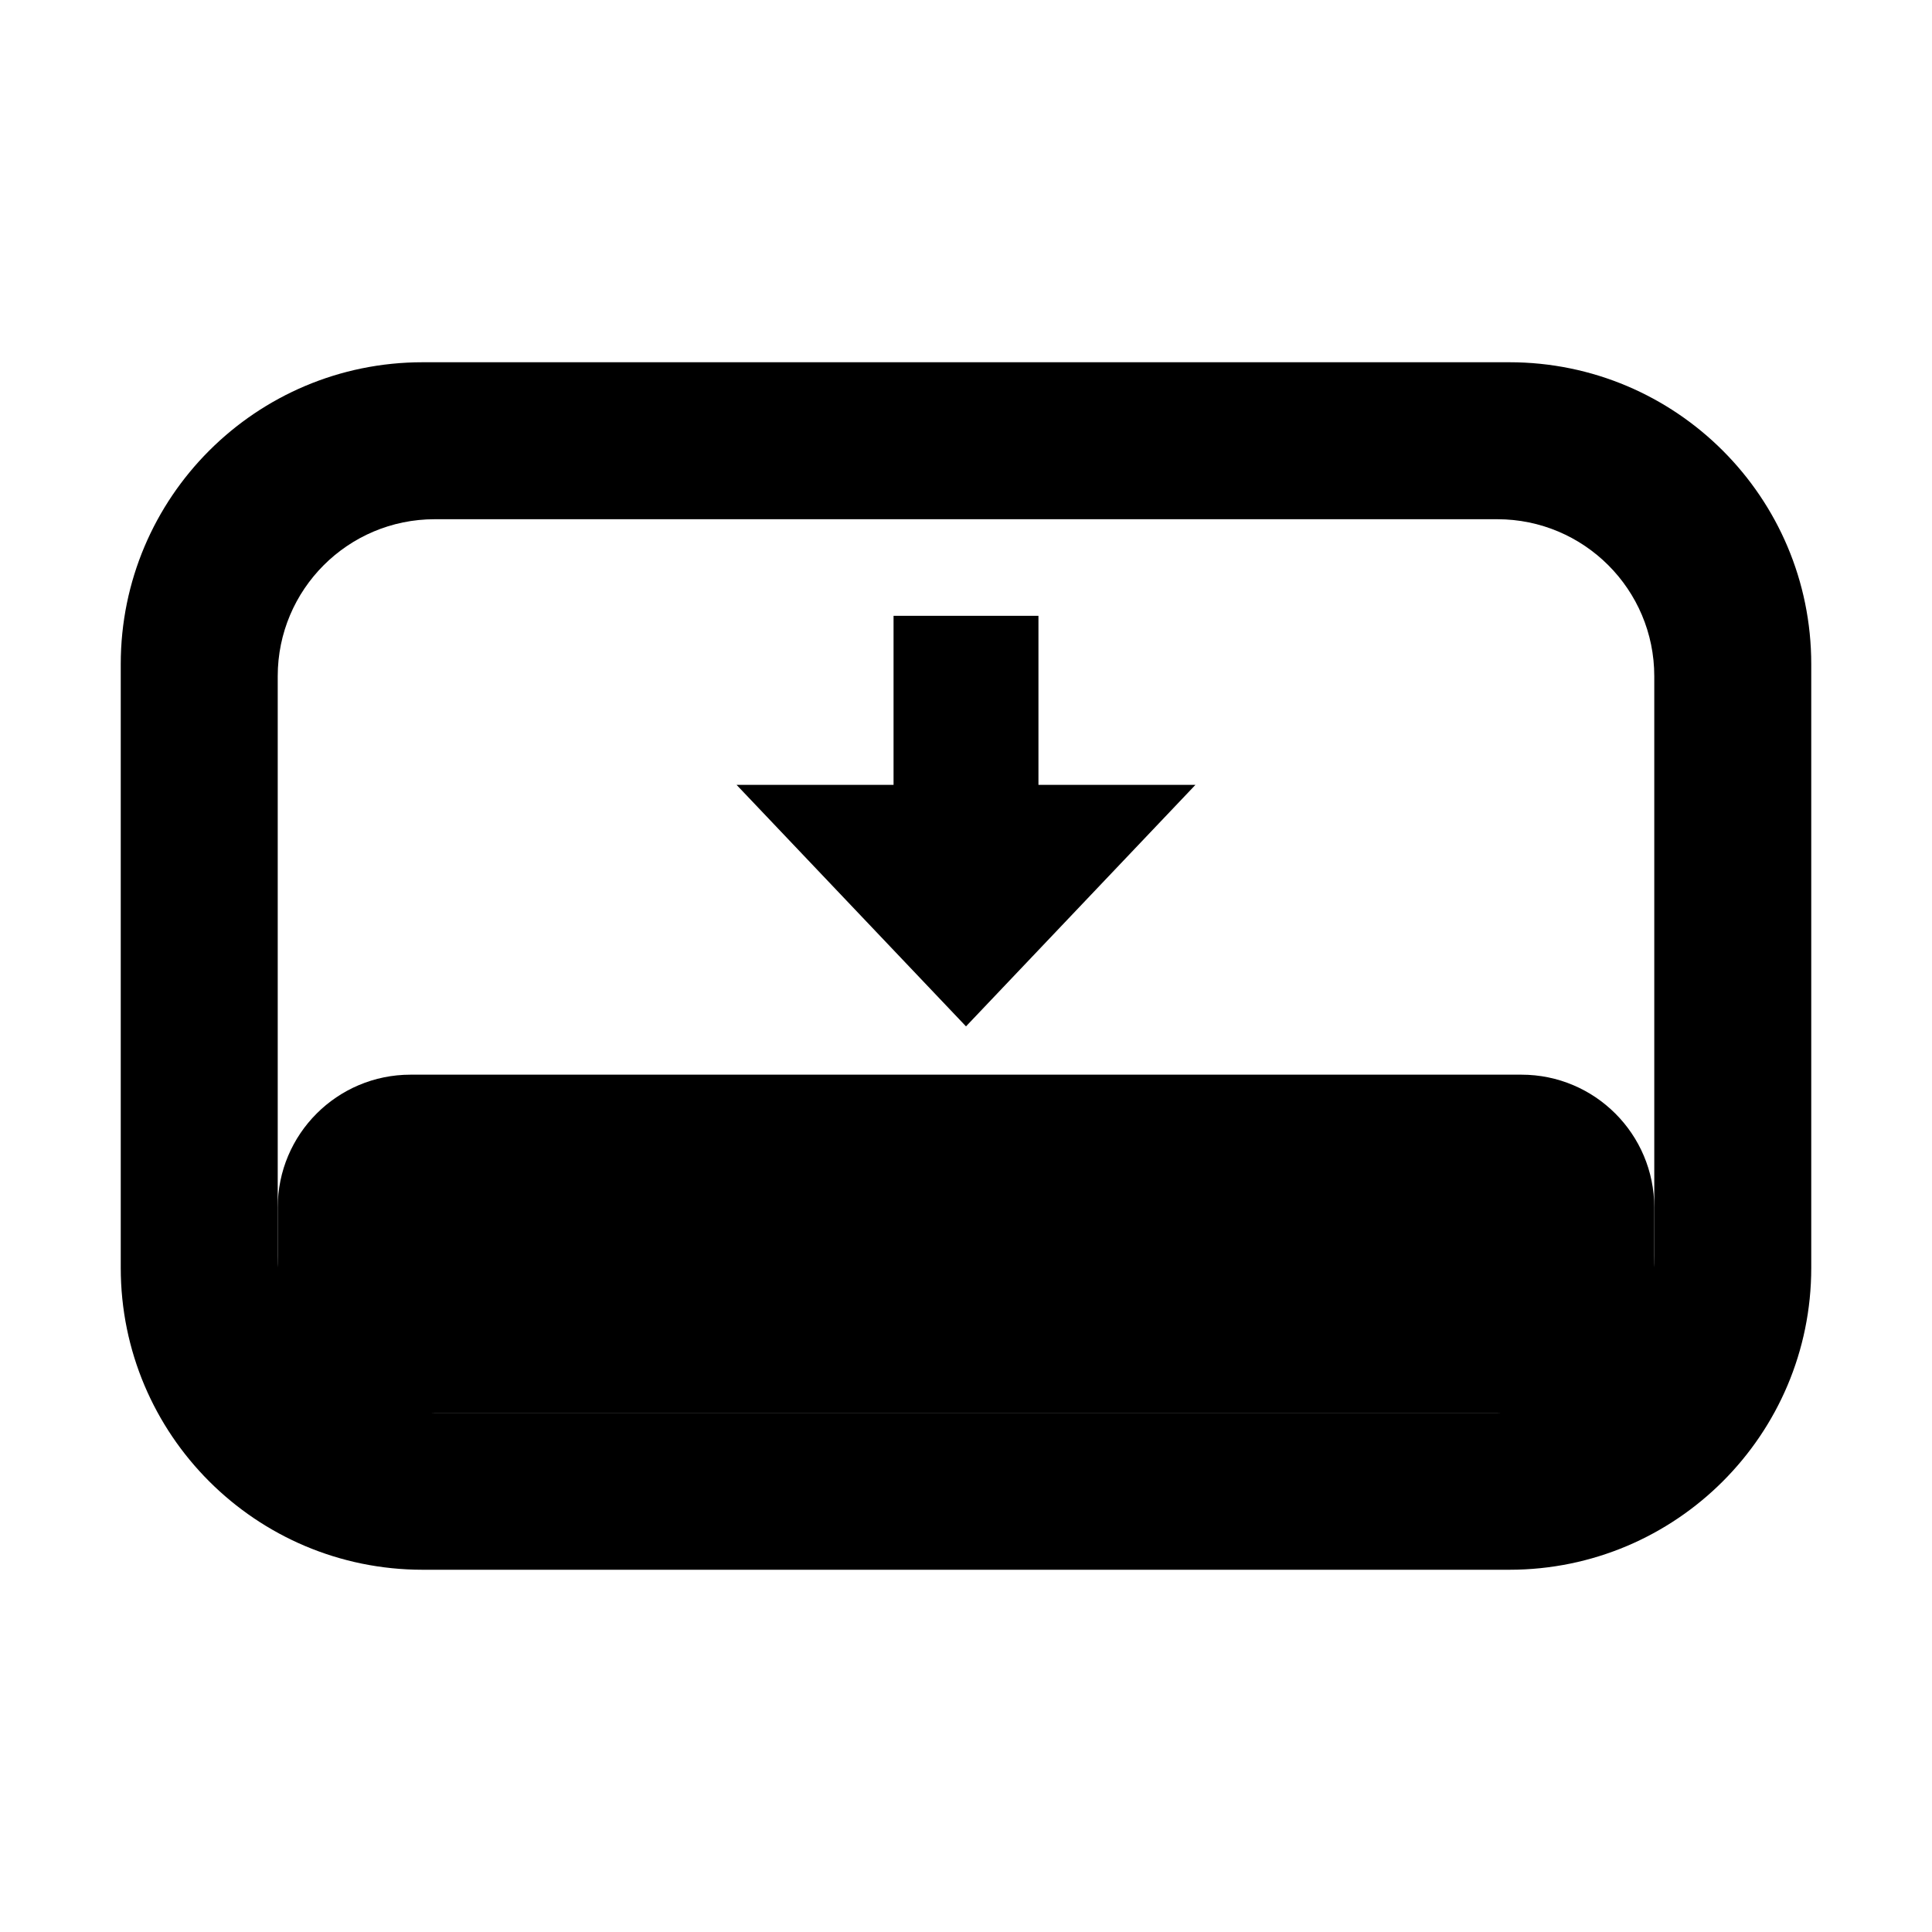
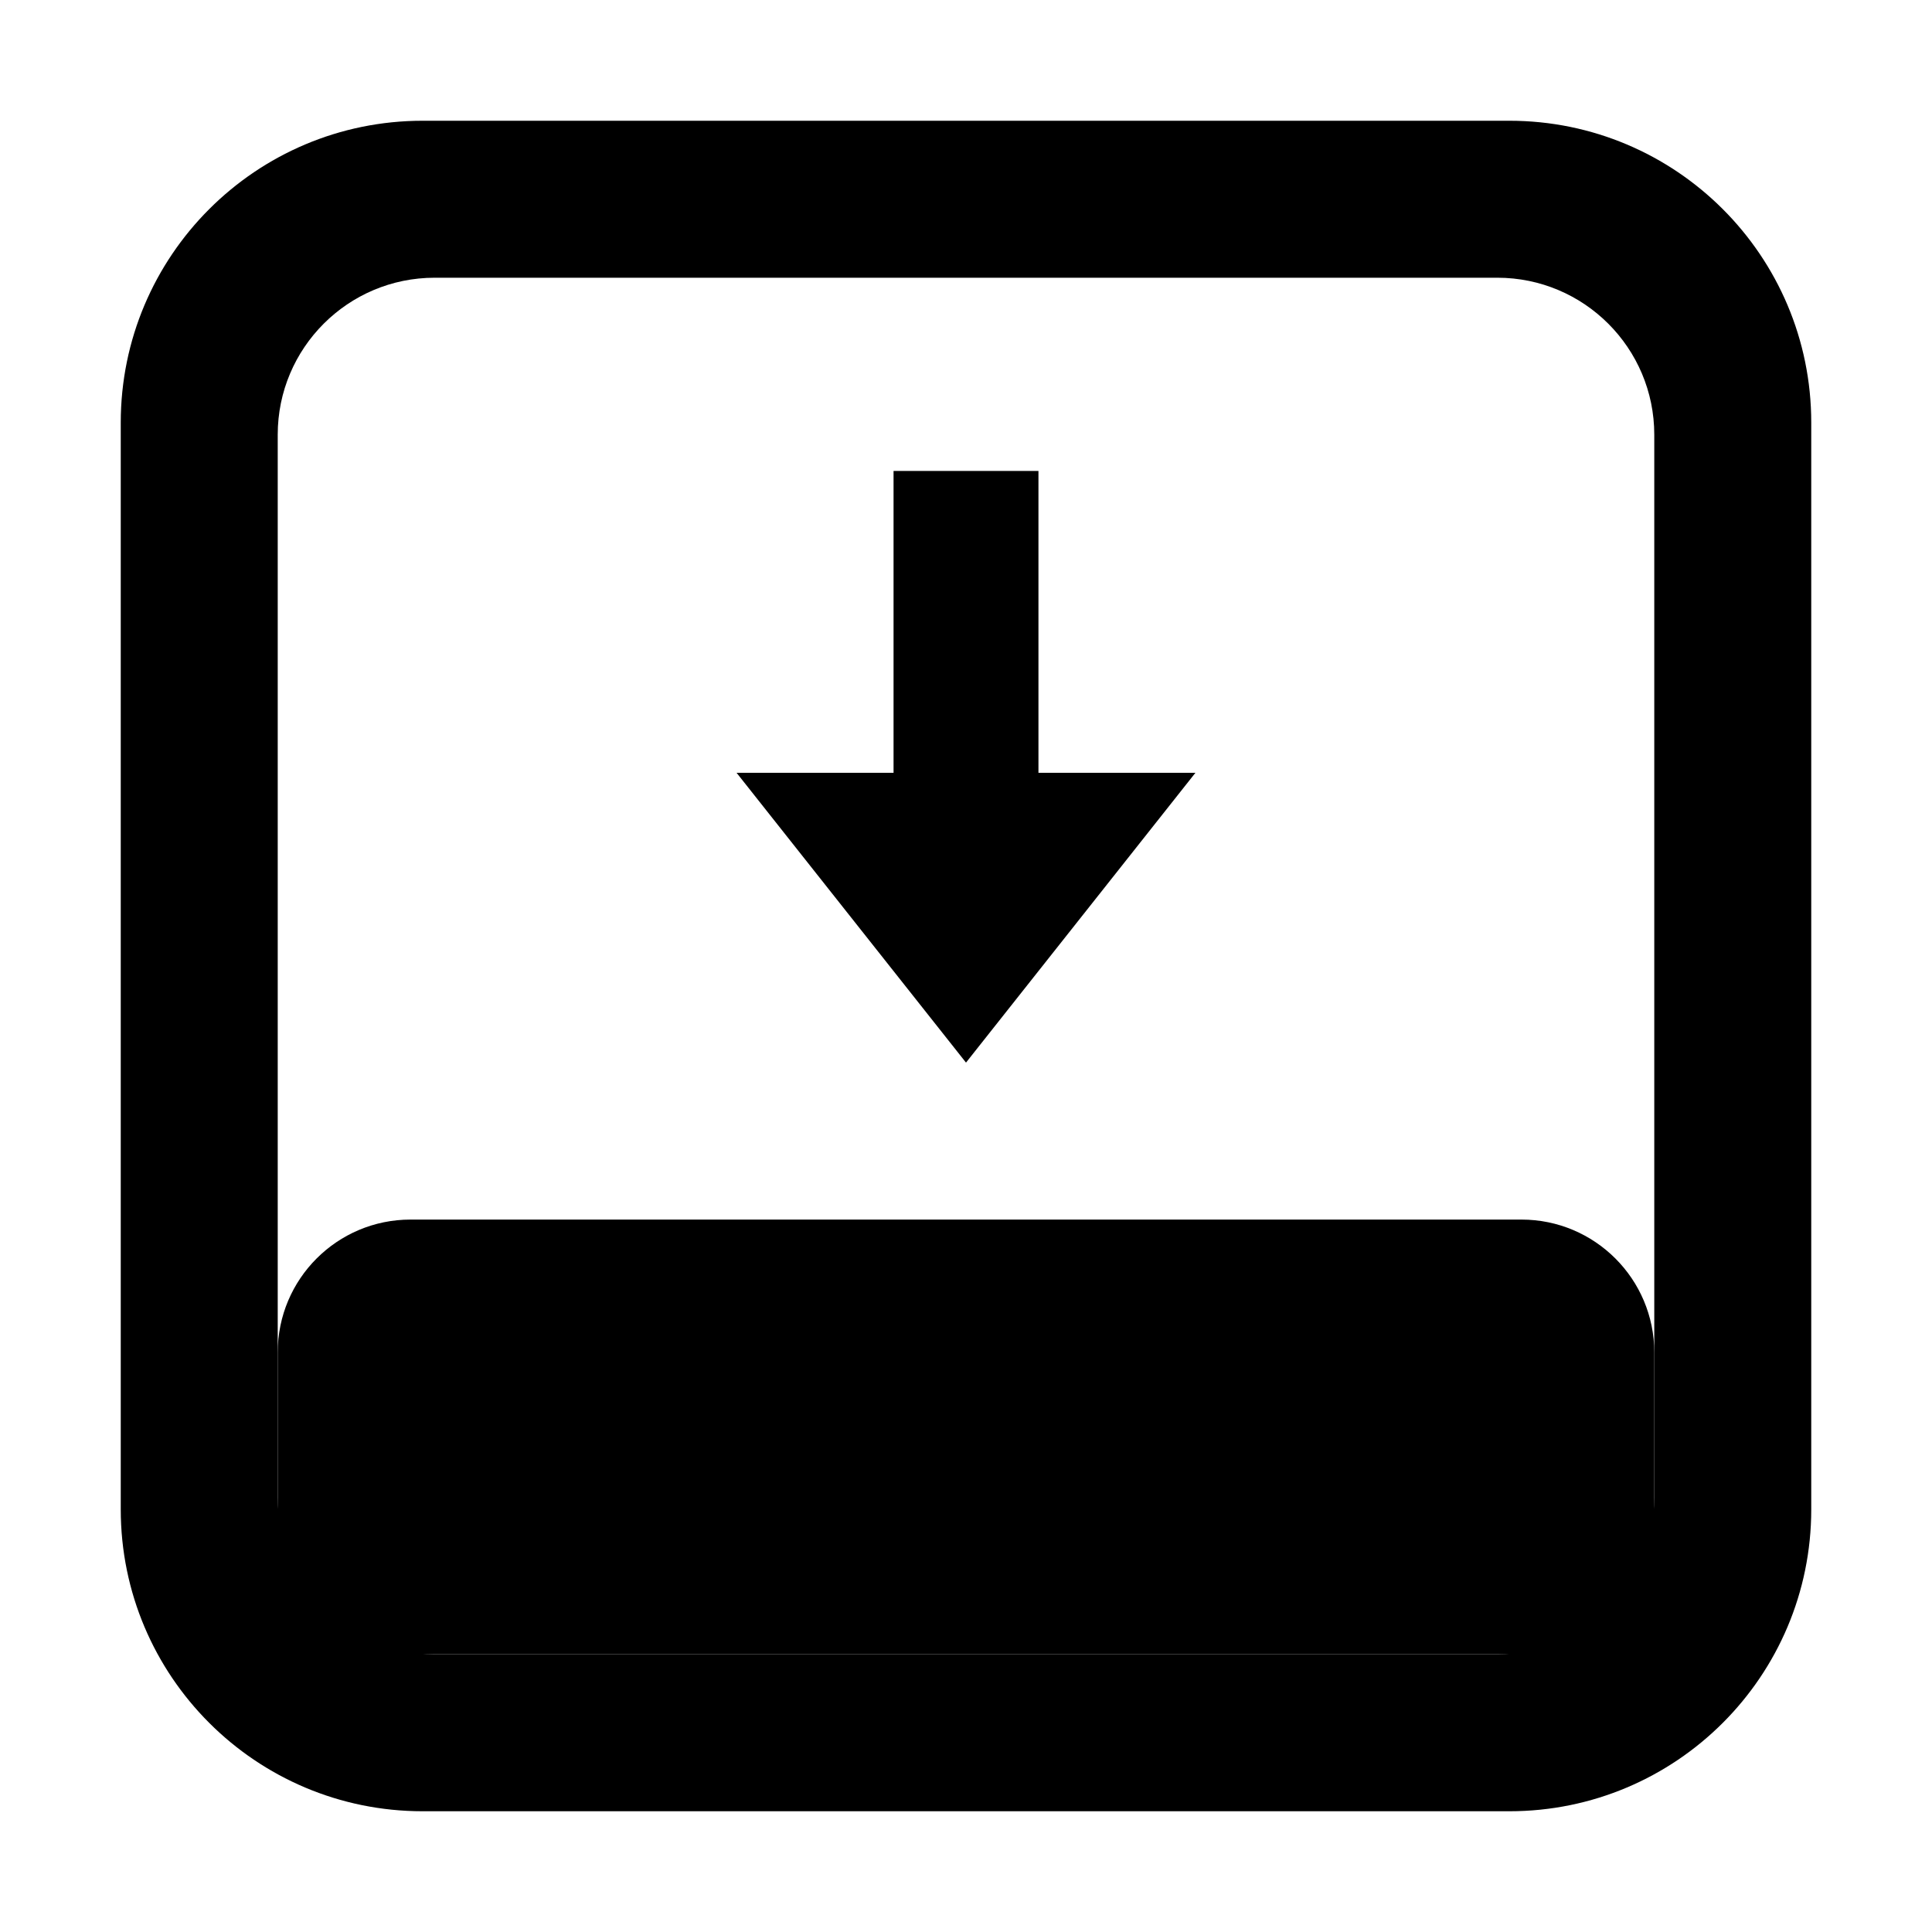
<svg xmlns="http://www.w3.org/2000/svg" width="16" height="16" viewBox="0 0 16 16" fill="currentColor">
-   <path fill-rule="evenodd" d="M3.5 3 H12.5 A2.5 2.5 0 0 1 15 5.5 V10.5 A2.5 2.5 0 0 1 12.5 13 H3.5 A2.5 2.5 0 0 1 1 10.5 V5.5 A2.5 2.5 0 0 1 3.5 3 Z M3.6 4.3 H12.4 A1.3 1.3 0 0 1 13.7 5.6 V10.4 A1.3 1.3 0 0 1 12.4 11.7 H3.6 A1.3 1.3 0 0 1 2.3 10.4 V5.6 A1.3 1.3 0 0 1 3.6 4.3 Z" />
-   <rect x="2.3" y="8.9" width="11.4" height="2.8" rx="1.1" />
-   <path d="M7.4 5.1 V6.5 H6.1 L8 8.5 L9.9 6.5 H8.6 V5.1 Z" />
+   <path fill-rule="evenodd" d="M3.5 1 H12.5 A2.5 2.5 0 0 1 15 3.5 V12.5 A2.5 2.5 0 0 1 12.5 15 H3.5 A2.5 2.5 0 0 1 1 12.5 V3.5 A2.5 2.5 0 0 1 3.5 1 Z M3.6 2.3 H12.4 A1.3 1.3 0 0 1 13.7 3.6 V12.4 A1.3 1.3 0 0 1 12.4 13.7 H3.6 A1.3 1.3 0 0 1 2.3 12.4 V3.6 A1.3 1.3 0 0 1 3.6 2.3 Z" />
+   <rect x="2.3" y="10.1" width="11.4" height="3.6" rx="1.1" />
+   <path d="M7.4 3.9 V6.4 H6.1 L8 8.8 L9.9 6.4 H8.6 V3.9 Z" />
</svg>
